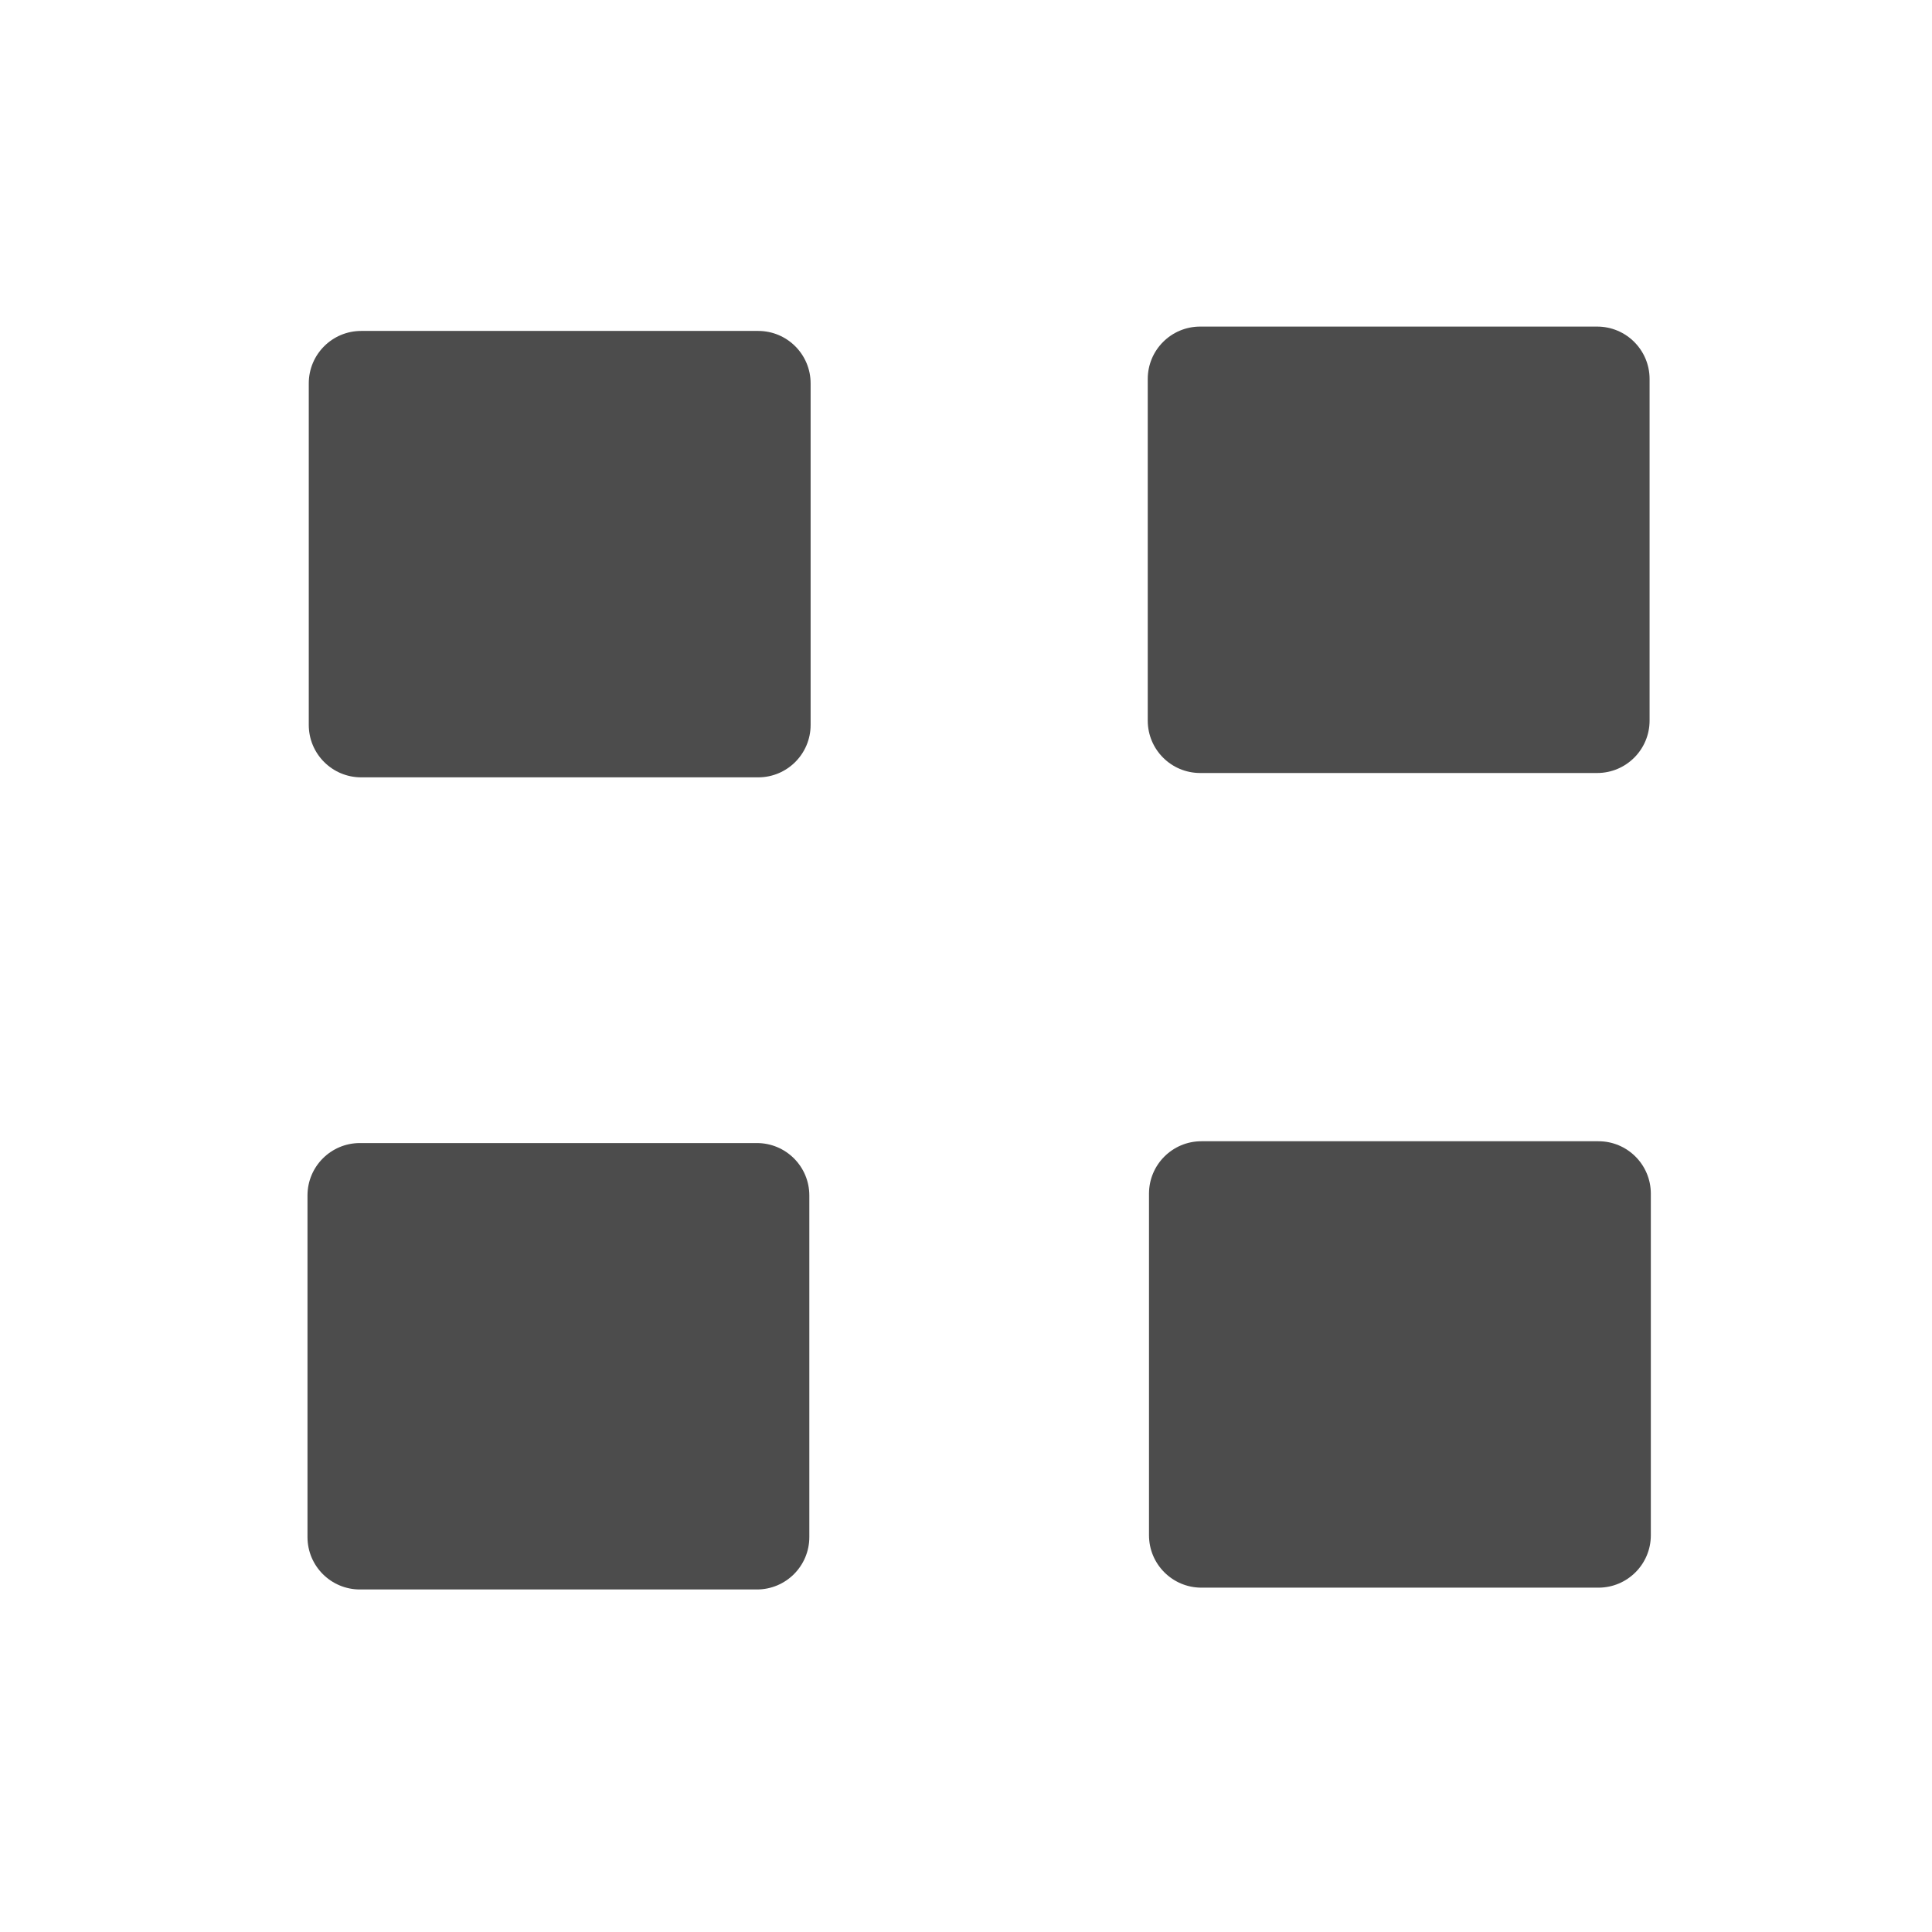
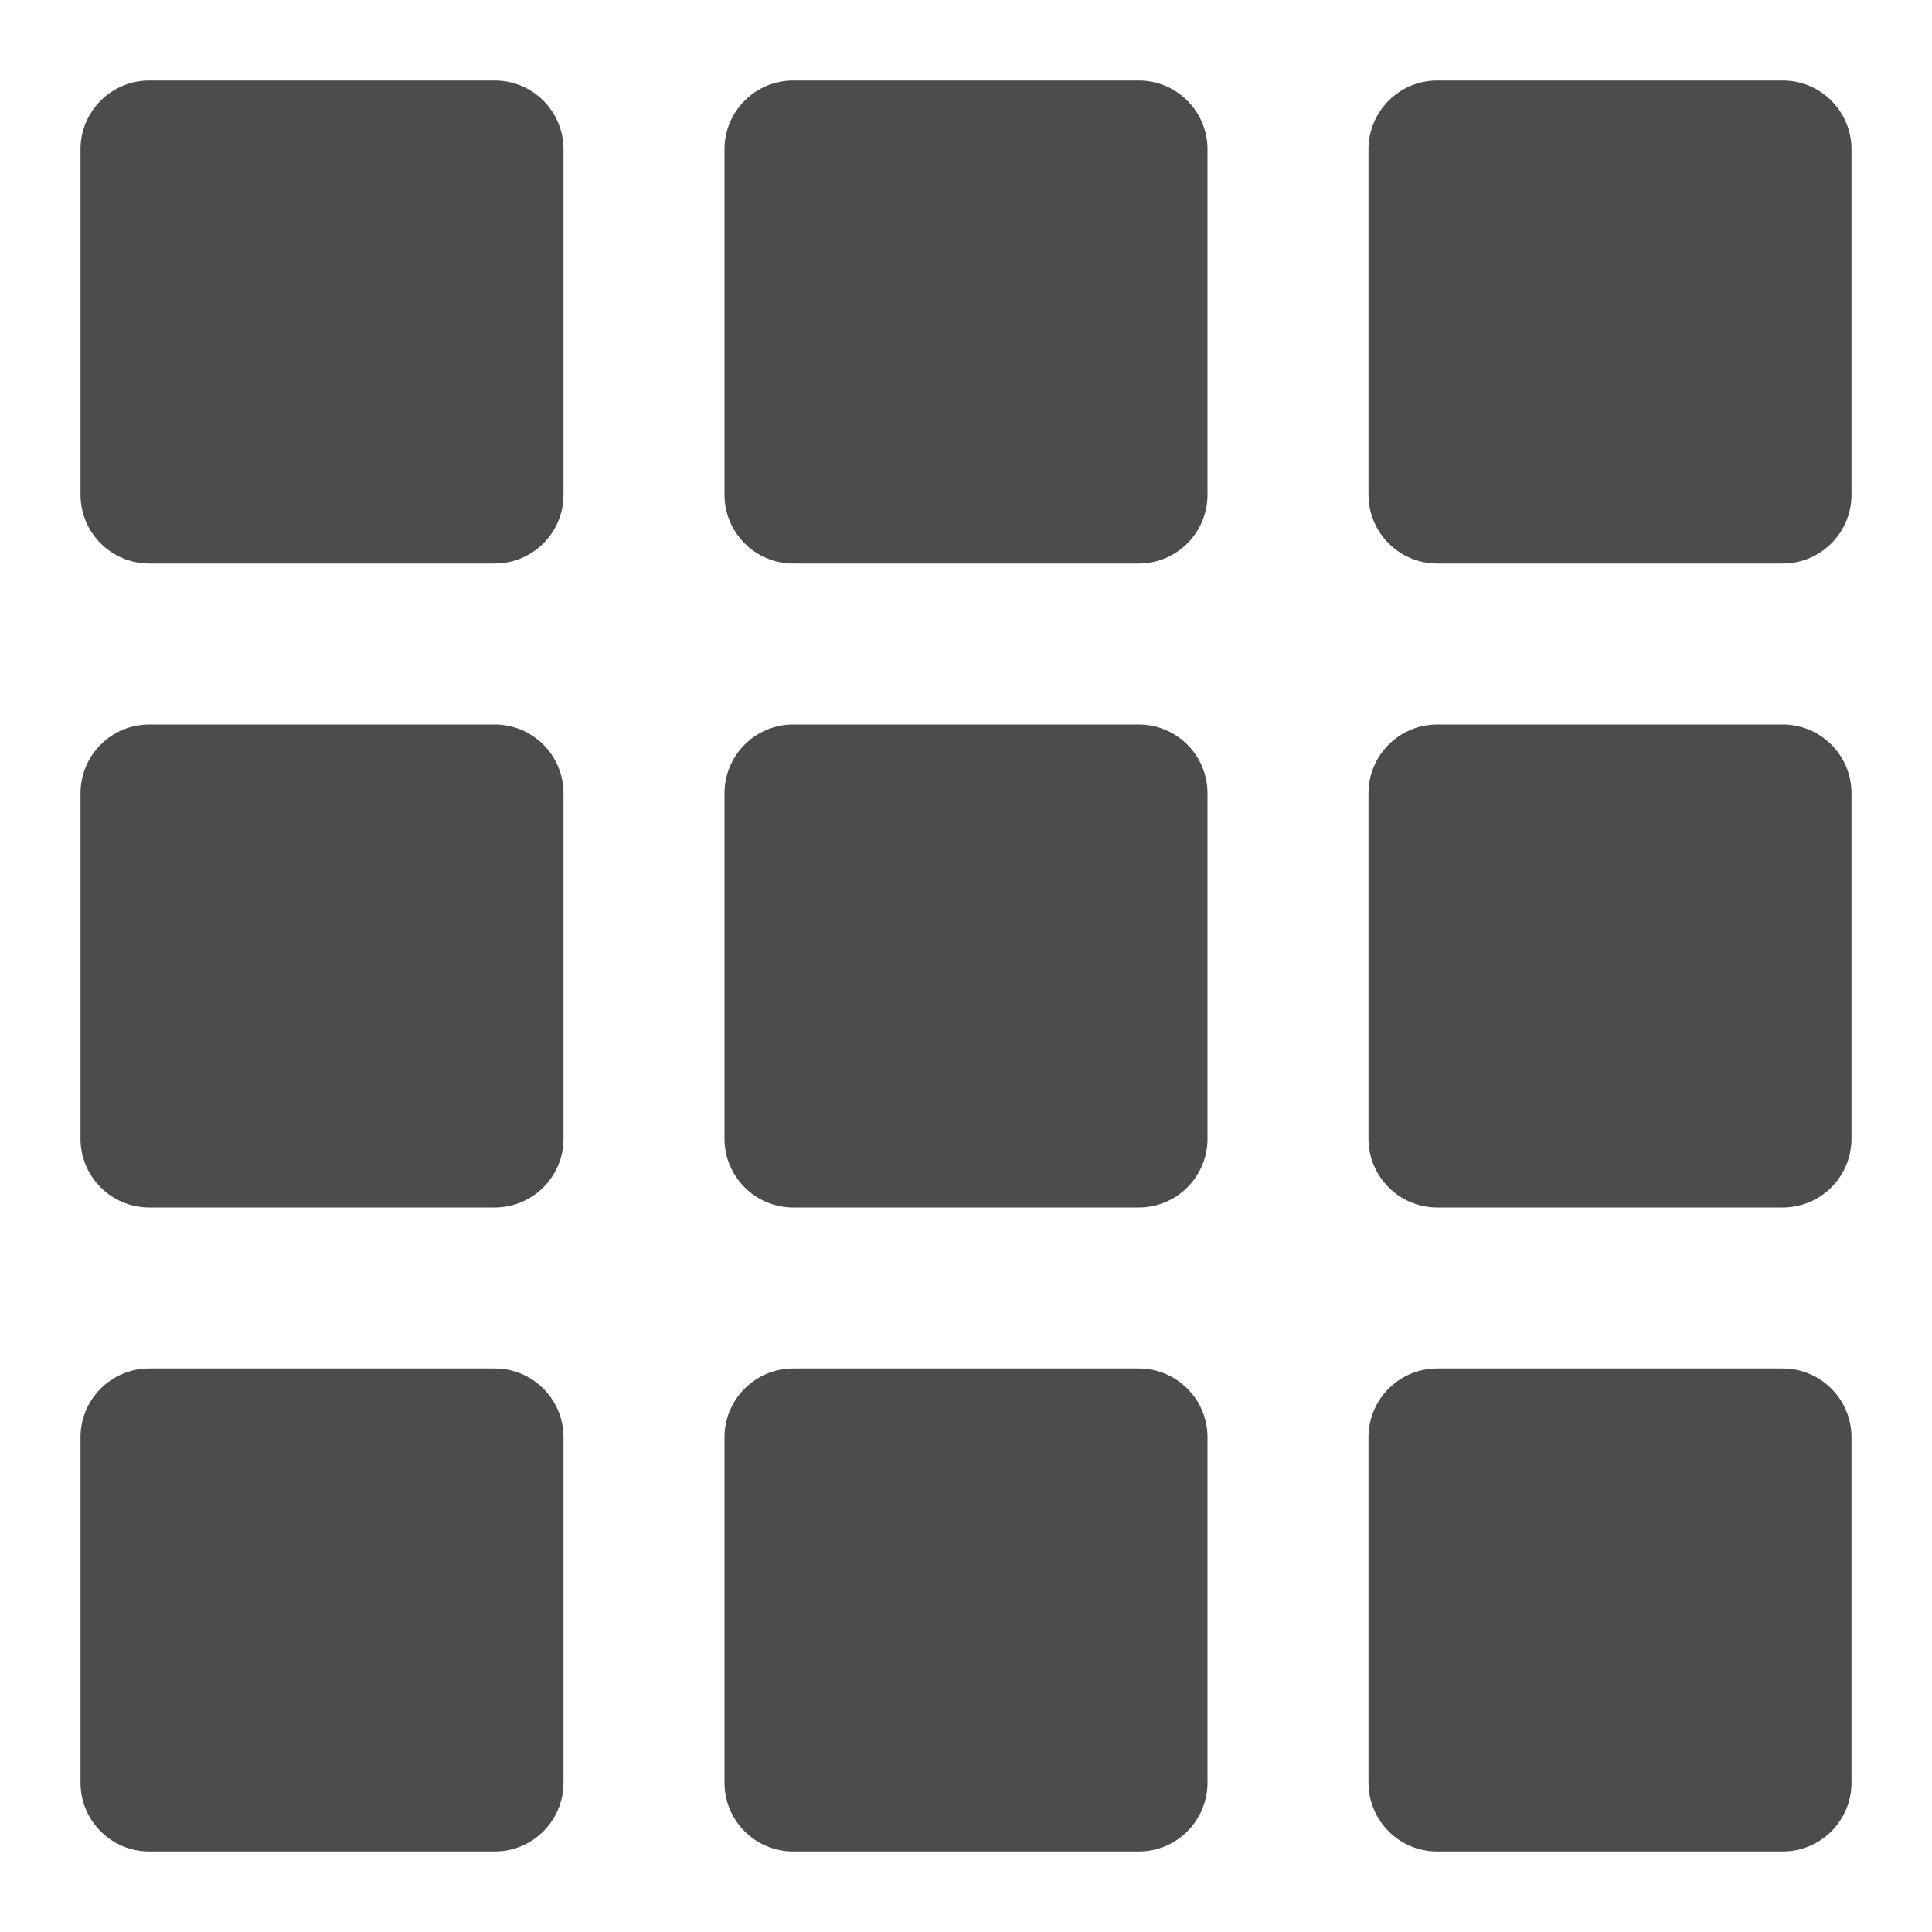
- <svg xmlns="http://www.w3.org/2000/svg" width="16" height="16" id="svg2" version="1.1">
+ <svg xmlns="http://www.w3.org/2000/svg" width="24" height="24" id="svg2" version="1.1">
  <defs id="defs4" />
-   <g id="layer1" transform="translate(0,-1036.362)">
-     <g id="g4663" transform="translate(0.8475452,0.3307493)">
-       <g transform="translate(0.0666172,0)" id="g4635">
-         <rect style="fill:#4c4c4c;fill-opacity:1;stroke:none" id="rect3881-1" width="4.156" height="3.697" x="8.591" y="1038.736" ry="0.434" />
-         <rect style="fill:#4c4c4c;fill-opacity:1;stroke:none" id="rect3881-1-2" width="4.156" height="3.697" x="1.643" y="1038.772" ry="0.434" />
-       </g>
-       <g id="g4635-4" transform="translate(0.07695312,6.746638)">
-         <rect style="fill:#4c4c4c;fill-opacity:1;stroke:none" id="rect3881-1-5" width="4.156" height="3.697" x="8.591" y="1038.736" ry="0.434" />
-         <rect style="fill:#4c4c4c;fill-opacity:1;stroke:none" id="rect3881-1-2-2" width="4.156" height="3.697" x="1.622" y="1038.751" ry="0.434" />
-       </g>
-     </g>
+   <g id="layer1" transform="translate(0,-1028.362)">
+     <rect style="fill:#4c4c4c;fill-opacity:1;stroke:none" id="rect3091" width="6" height="6" x="1" y="1029.362" ry="0.854" />
+     <rect style="fill:#4c4c4c;fill-opacity:1;stroke:none" id="rect3091-9" width="6" height="6" x="1" y="1037.362" ry="0.854" />
+     <rect style="fill:#4c4c4c;fill-opacity:1;stroke:none" id="rect3091-1" width="6" height="6" x="1" y="1045.362" ry="0.854" />
+     <rect style="fill:#4c4c4c;fill-opacity:1;stroke:none" id="rect3091-4" width="6" height="6" x="9" y="1029.362" ry="0.854" />
+     <rect style="fill:#4c4c4c;fill-opacity:1;stroke:none" id="rect3091-7" width="6" height="6" x="17" y="1029.362" ry="0.854" />
+     <rect style="fill:#4c4c4c;fill-opacity:1;stroke:none" id="rect3091-8" width="6" height="6" x="9" y="1037.362" ry="0.854" />
+     <rect style="fill:#4c4c4c;fill-opacity:1;stroke:none" id="rect3091-3" width="6" height="6" x="17" y="1037.362" ry="0.854" />
+     <rect style="fill:#4c4c4c;fill-opacity:1;stroke:none" id="rect3091-2" width="6" height="6" x="9" y="1045.362" ry="0.854" />
+     <rect style="fill:#4c4c4c;fill-opacity:1;stroke:none" id="rect3091-73" width="6" height="6" x="17" y="1045.362" ry="0.854" />
  </g>
</svg>
